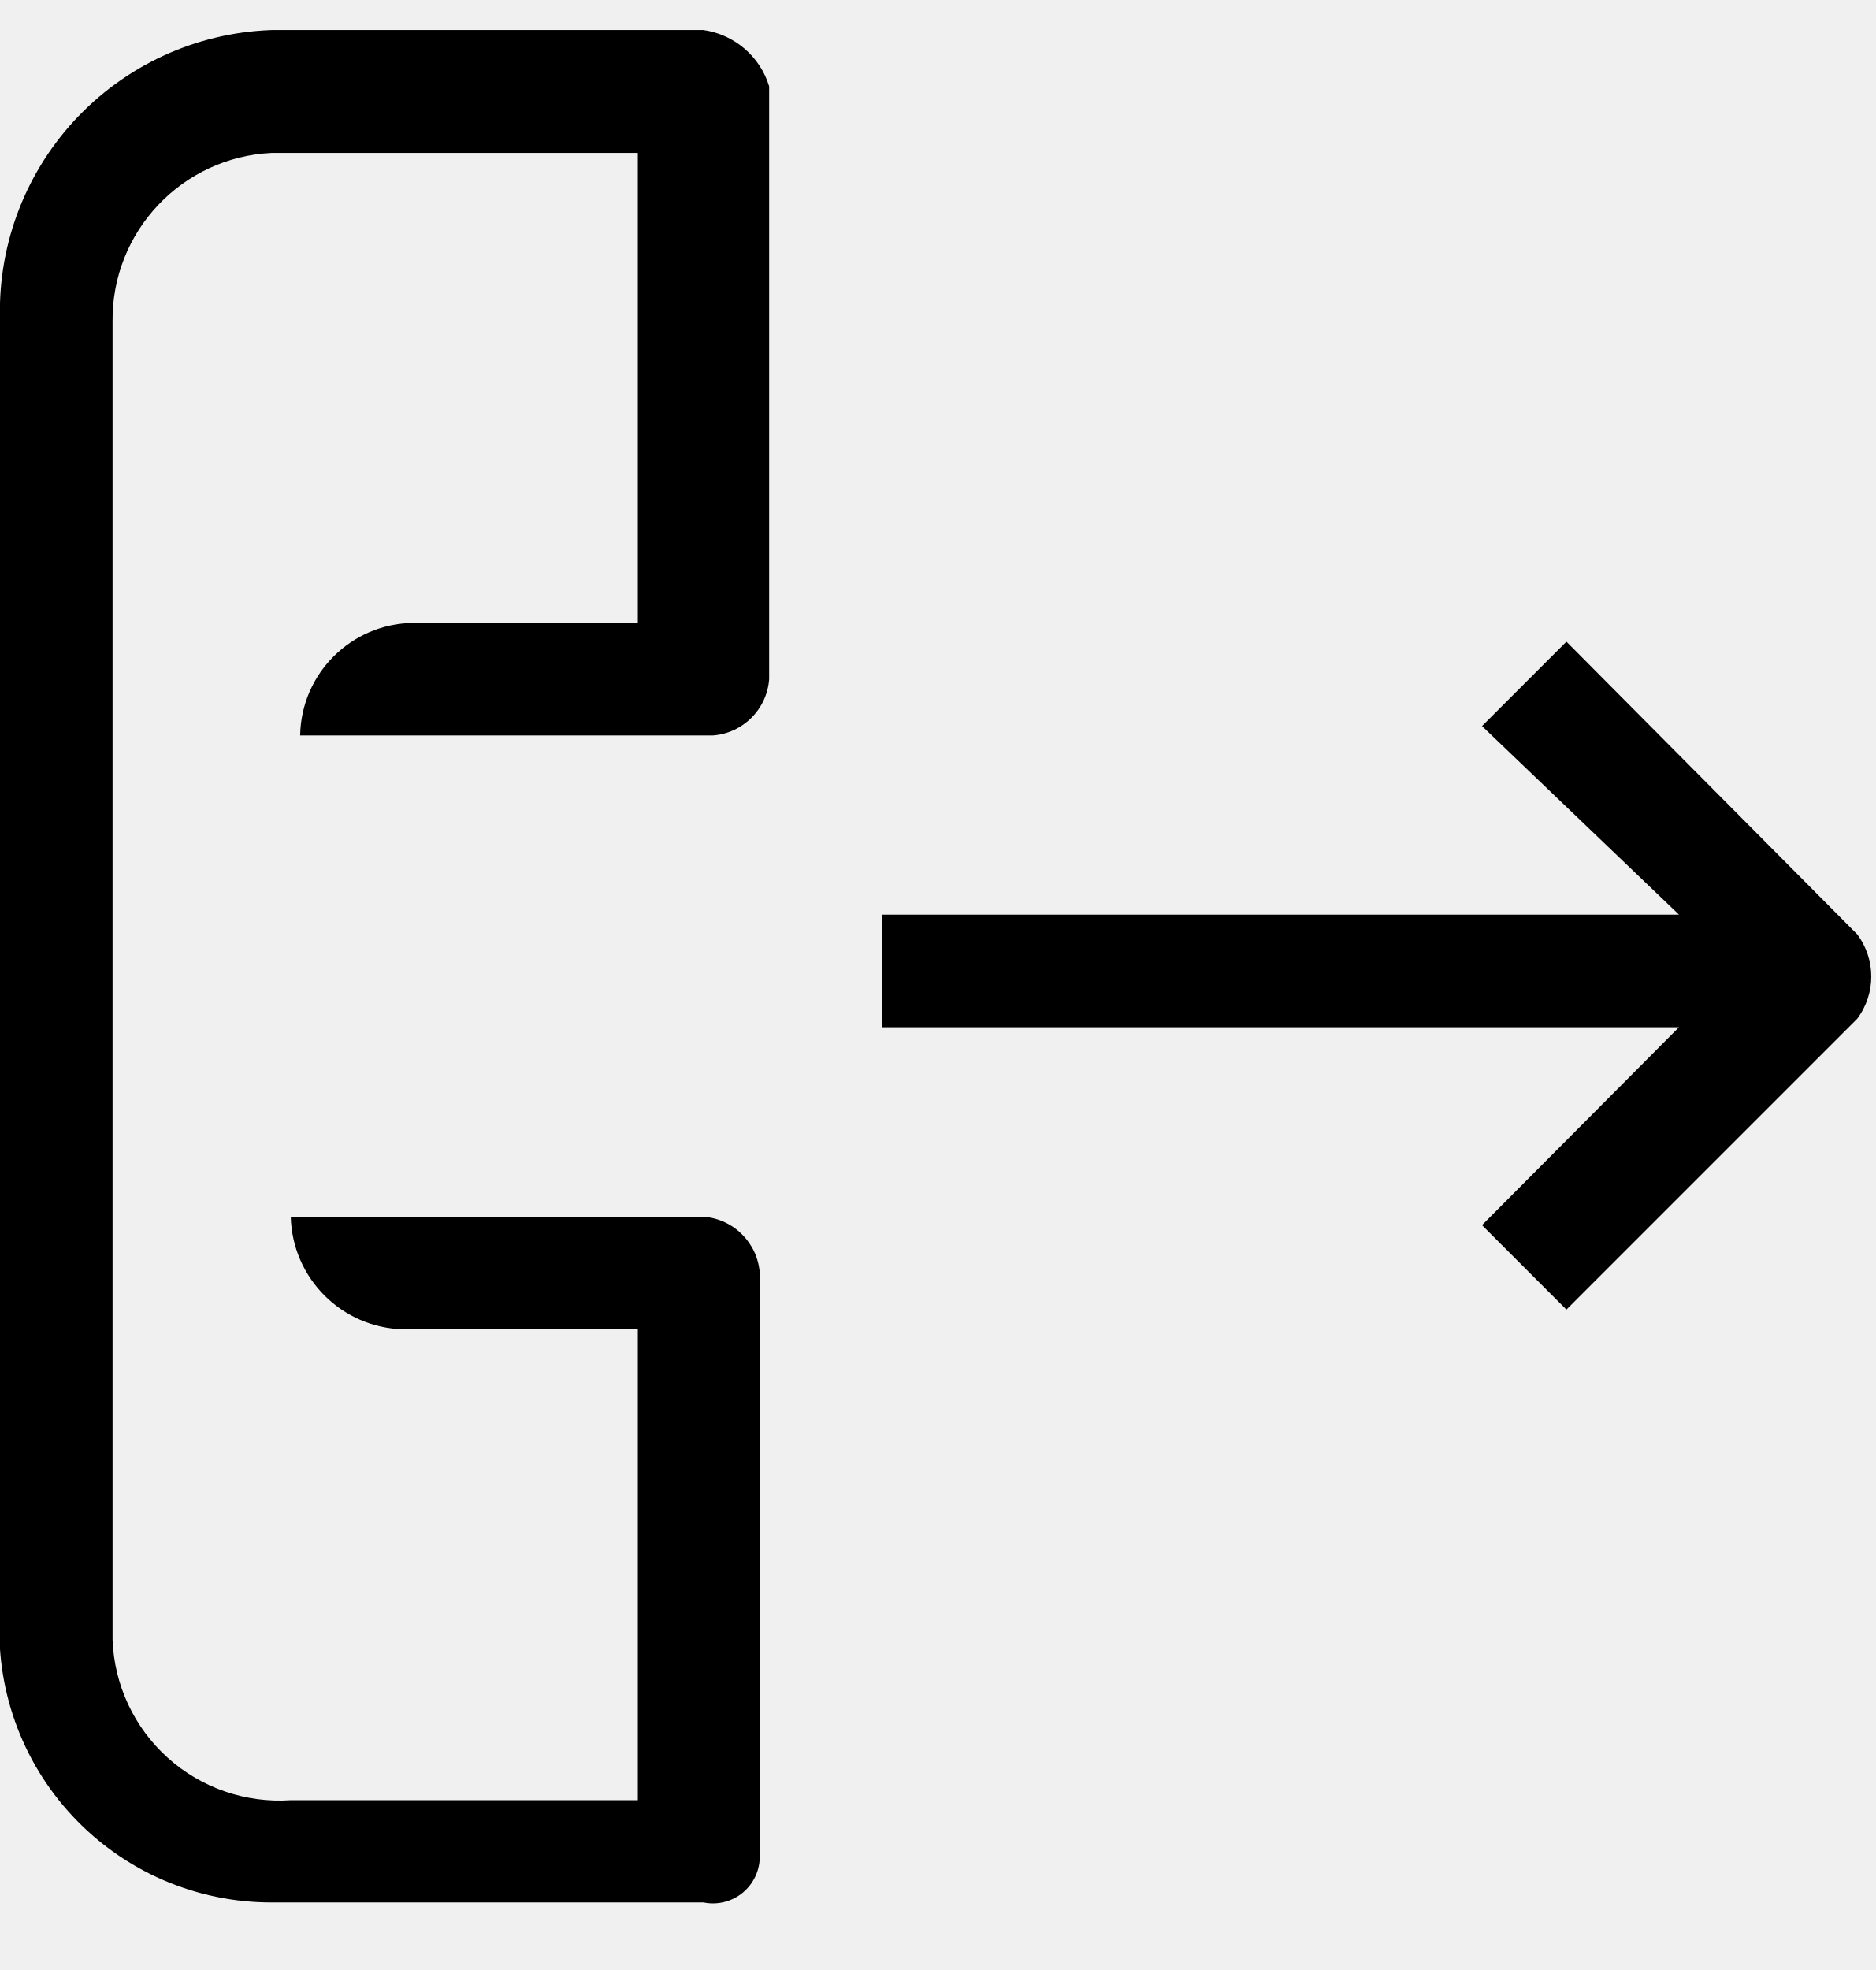
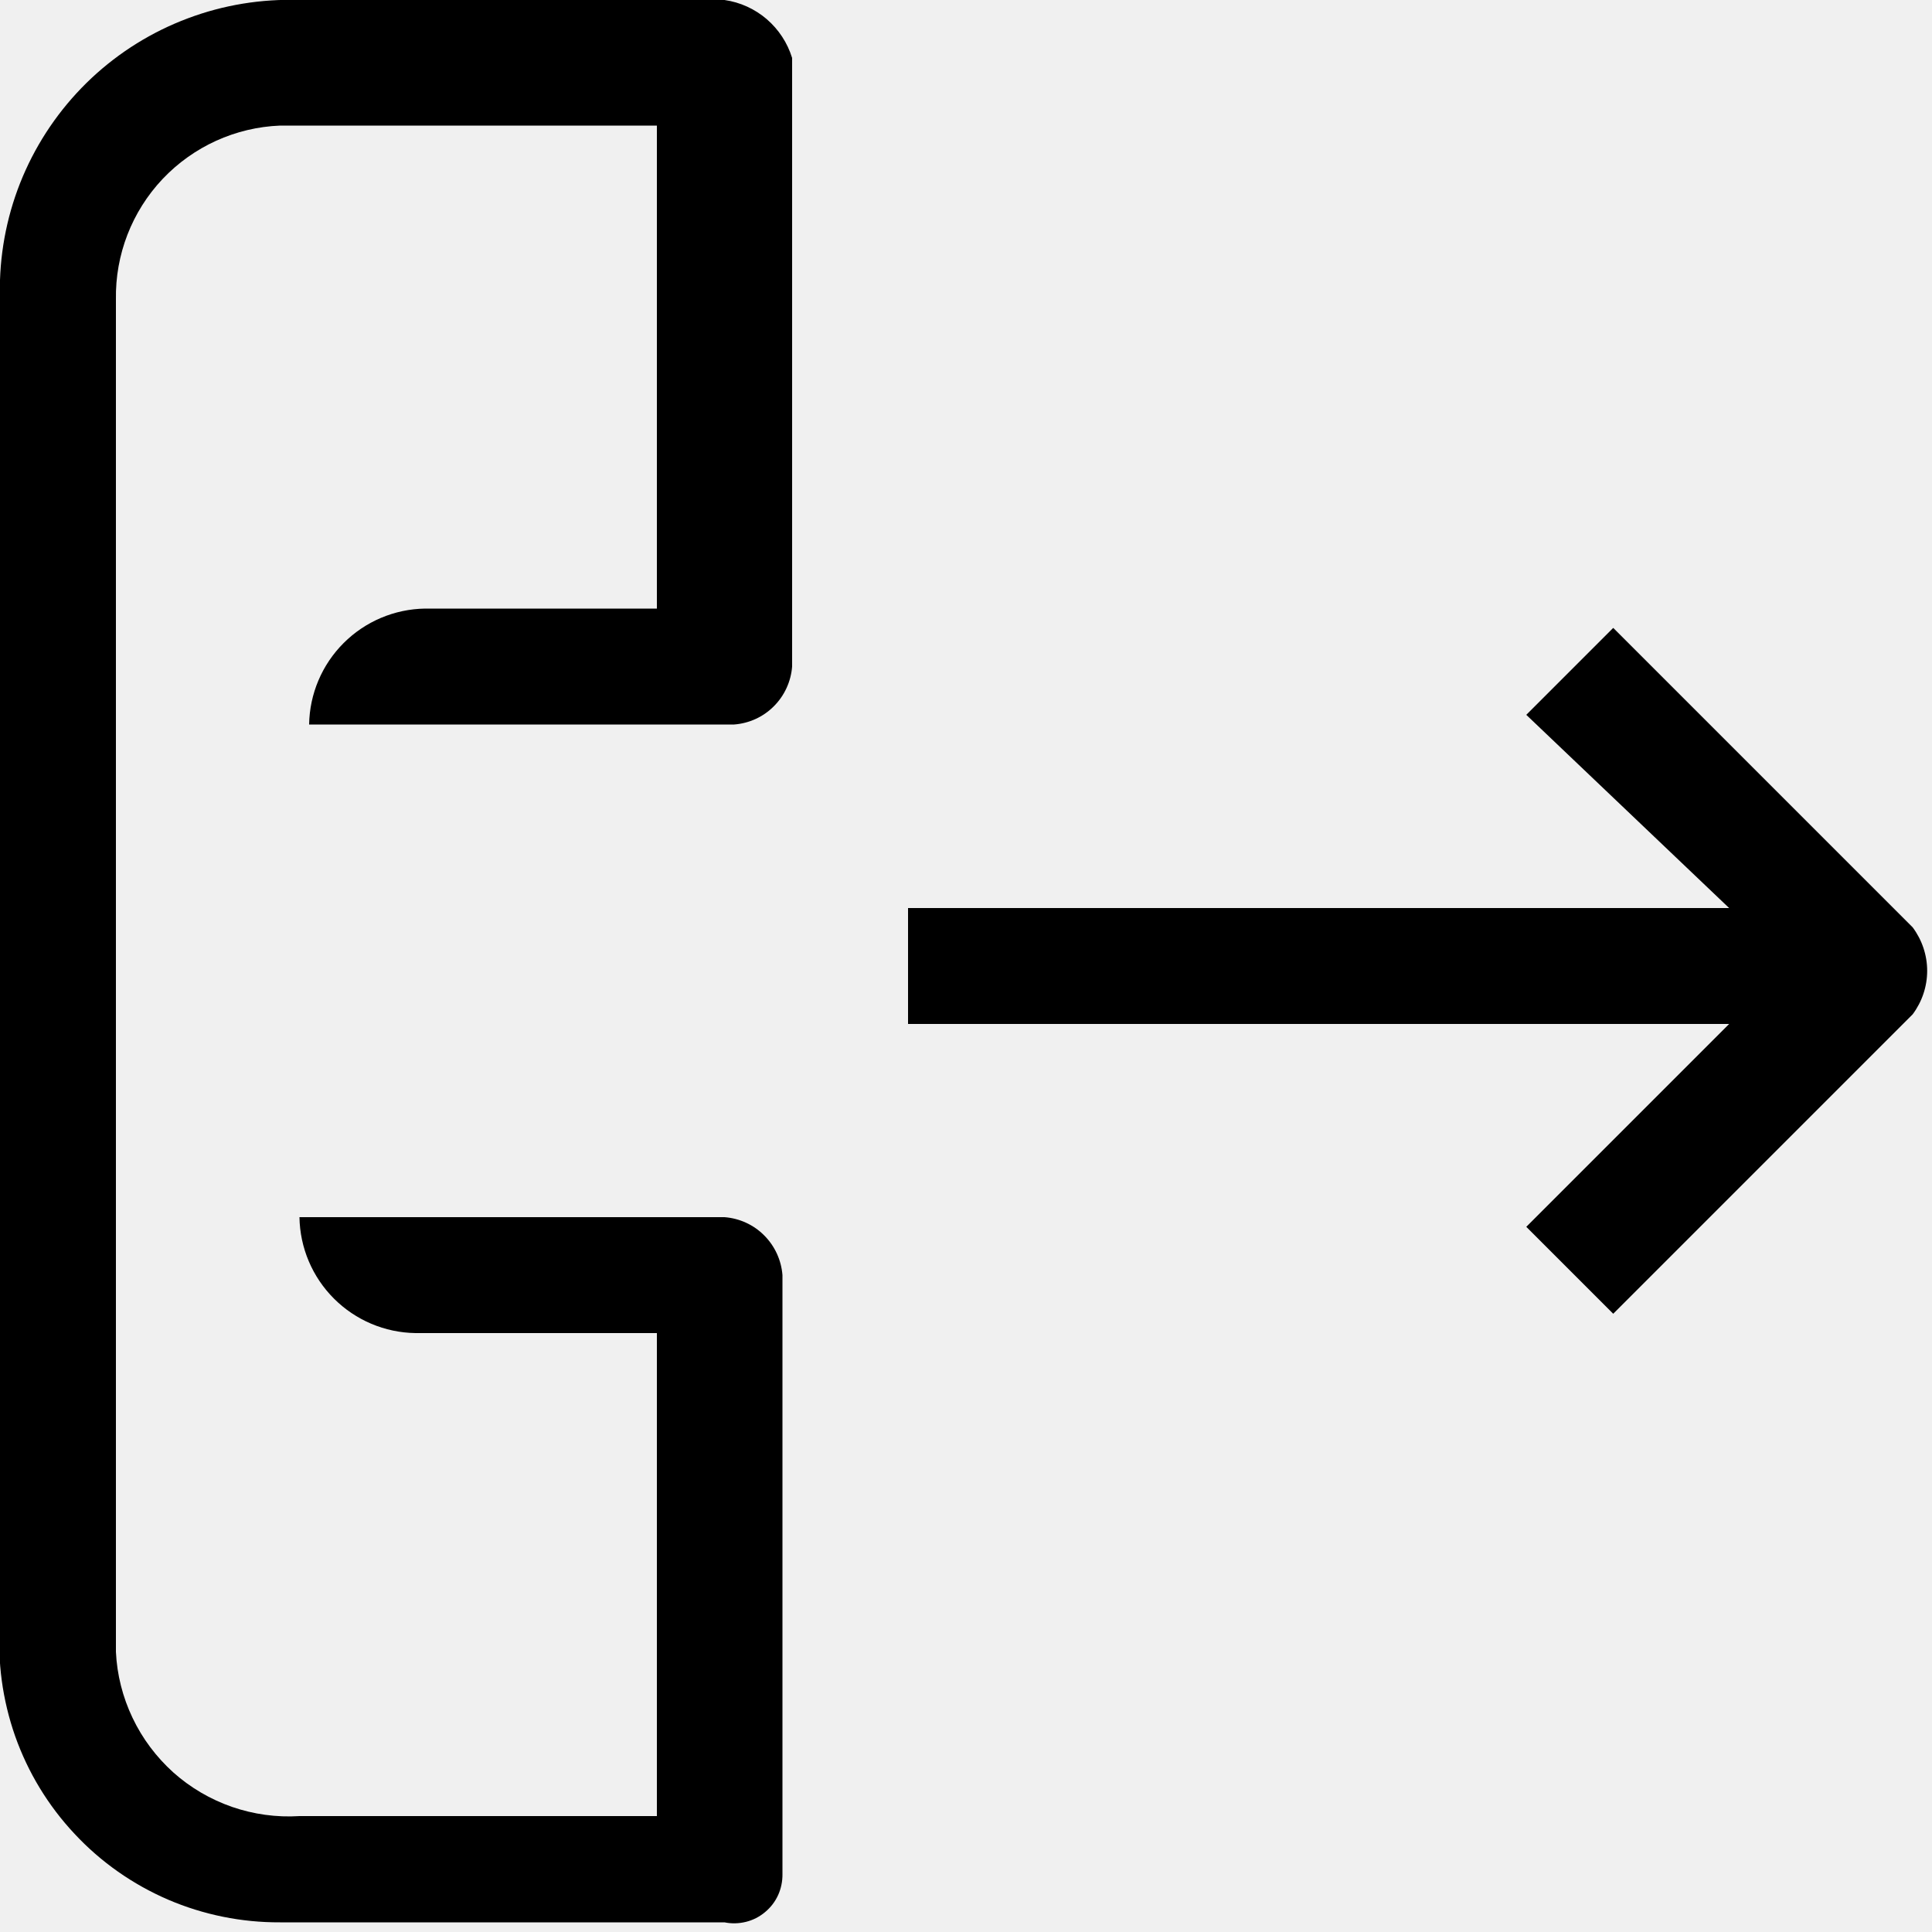
- <svg xmlns="http://www.w3.org/2000/svg" width="20" height="21" viewBox="0 0 20 21" fill="none">
-   <g clip-path="url(#a)" fill="#000">
-     <path d="M17.9 9.75H9.4v1.2h8.5l-2.1 2.11.9.9 3.1-3.1a.75.75 0 0 0 0-.9l-3.1-3.12-.9.9 2.1 2.01ZM8.1 19.79v-6.22a.65.65 0 0 0-.6-.6H3.1a1.23 1.23 0 0 0 1.2 1.2h2.5v5.02H3.1a1.78 1.78 0 0 1-1.9-1.71V3.43a1.78 1.78 0 0 1 1.7-1.8h3.9v5.01H4.4a1.22 1.22 0 0 0-1.2 1.2h4.4a.65.65 0 0 0 .6-.6V.92a.86.86 0 0 0-.7-.6H3.1A3 3 0 0 0 0 3.23v13.95a2.9 2.9 0 0 0 2.9 3.1h4.6a.5.5 0 0 0 .6-.5Z" />
+ <svg xmlns="http://www.w3.org/2000/svg" width="20" height="20" viewBox="0 0 20 20">
+   <g clip-path="url(#clip0_2403_1829)">
+     <path d="M17.9 9.4H9.4V10.6H17.9L15.8 12.7L16.7 13.6L19.8 10.5C19.897 10.37 19.95 10.212 19.95 10.05C19.95 9.888 19.897 9.73 19.8 9.6L16.7 6.5L15.8 7.4L17.9 9.4Z" />
+     <path d="M8.1 19.4V13.2C8.088 13.045 8.021 12.899 7.911 12.789C7.801 12.678 7.655 12.612 7.5 12.6H3.1C3.105 12.917 3.233 13.219 3.457 13.443C3.681 13.667 3.983 13.795 4.3 13.8H6.8V18.8H3.1C2.863 18.815 2.626 18.782 2.402 18.705C2.178 18.627 1.971 18.506 1.794 18.348C1.618 18.189 1.474 17.998 1.372 17.783C1.27 17.569 1.211 17.337 1.2 17.1V3.1C1.192 2.637 1.365 2.19 1.683 1.853C2.001 1.517 2.438 1.318 2.9 1.3H6.8V6.3H4.4C4.083 6.305 3.781 6.433 3.557 6.657C3.333 6.881 3.205 7.183 3.2 7.5H7.6C7.755 7.488 7.901 7.422 8.011 7.311C8.121 7.201 8.188 7.055 8.2 6.9V0.6C8.152 0.444 8.061 0.305 7.937 0.198C7.813 0.092 7.662 0.023 7.5 1.23734e-05H3.1C2.706 -0.013 2.313 0.051 1.944 0.19C1.575 0.328 1.237 0.538 0.949 0.807C0.661 1.077 0.429 1.4 0.266 1.759C0.103 2.118 0.013 2.506 -4.64045e-05 2.9V16.8C-0.029 17.198 0.025 17.597 0.157 17.973C0.29 18.349 0.499 18.693 0.772 18.984C1.044 19.276 1.374 19.507 1.74 19.665C2.106 19.822 2.501 19.902 2.9 19.9H7.5C7.573 19.915 7.649 19.913 7.722 19.895C7.795 19.877 7.863 19.842 7.92 19.794C7.978 19.746 8.024 19.686 8.055 19.618C8.086 19.549 8.101 19.475 8.1 19.4Z" />
  </g>
  <defs>
-     <clipPath id="a">
-       <path fill="#fff" transform="translate(0 .32)" d="M0 0h20v20.07H0z" />
+     <clipPath id="clip0_2403_1829">
+       <rect width="20" height="20" />
    </clipPath>
  </defs>
</svg>
